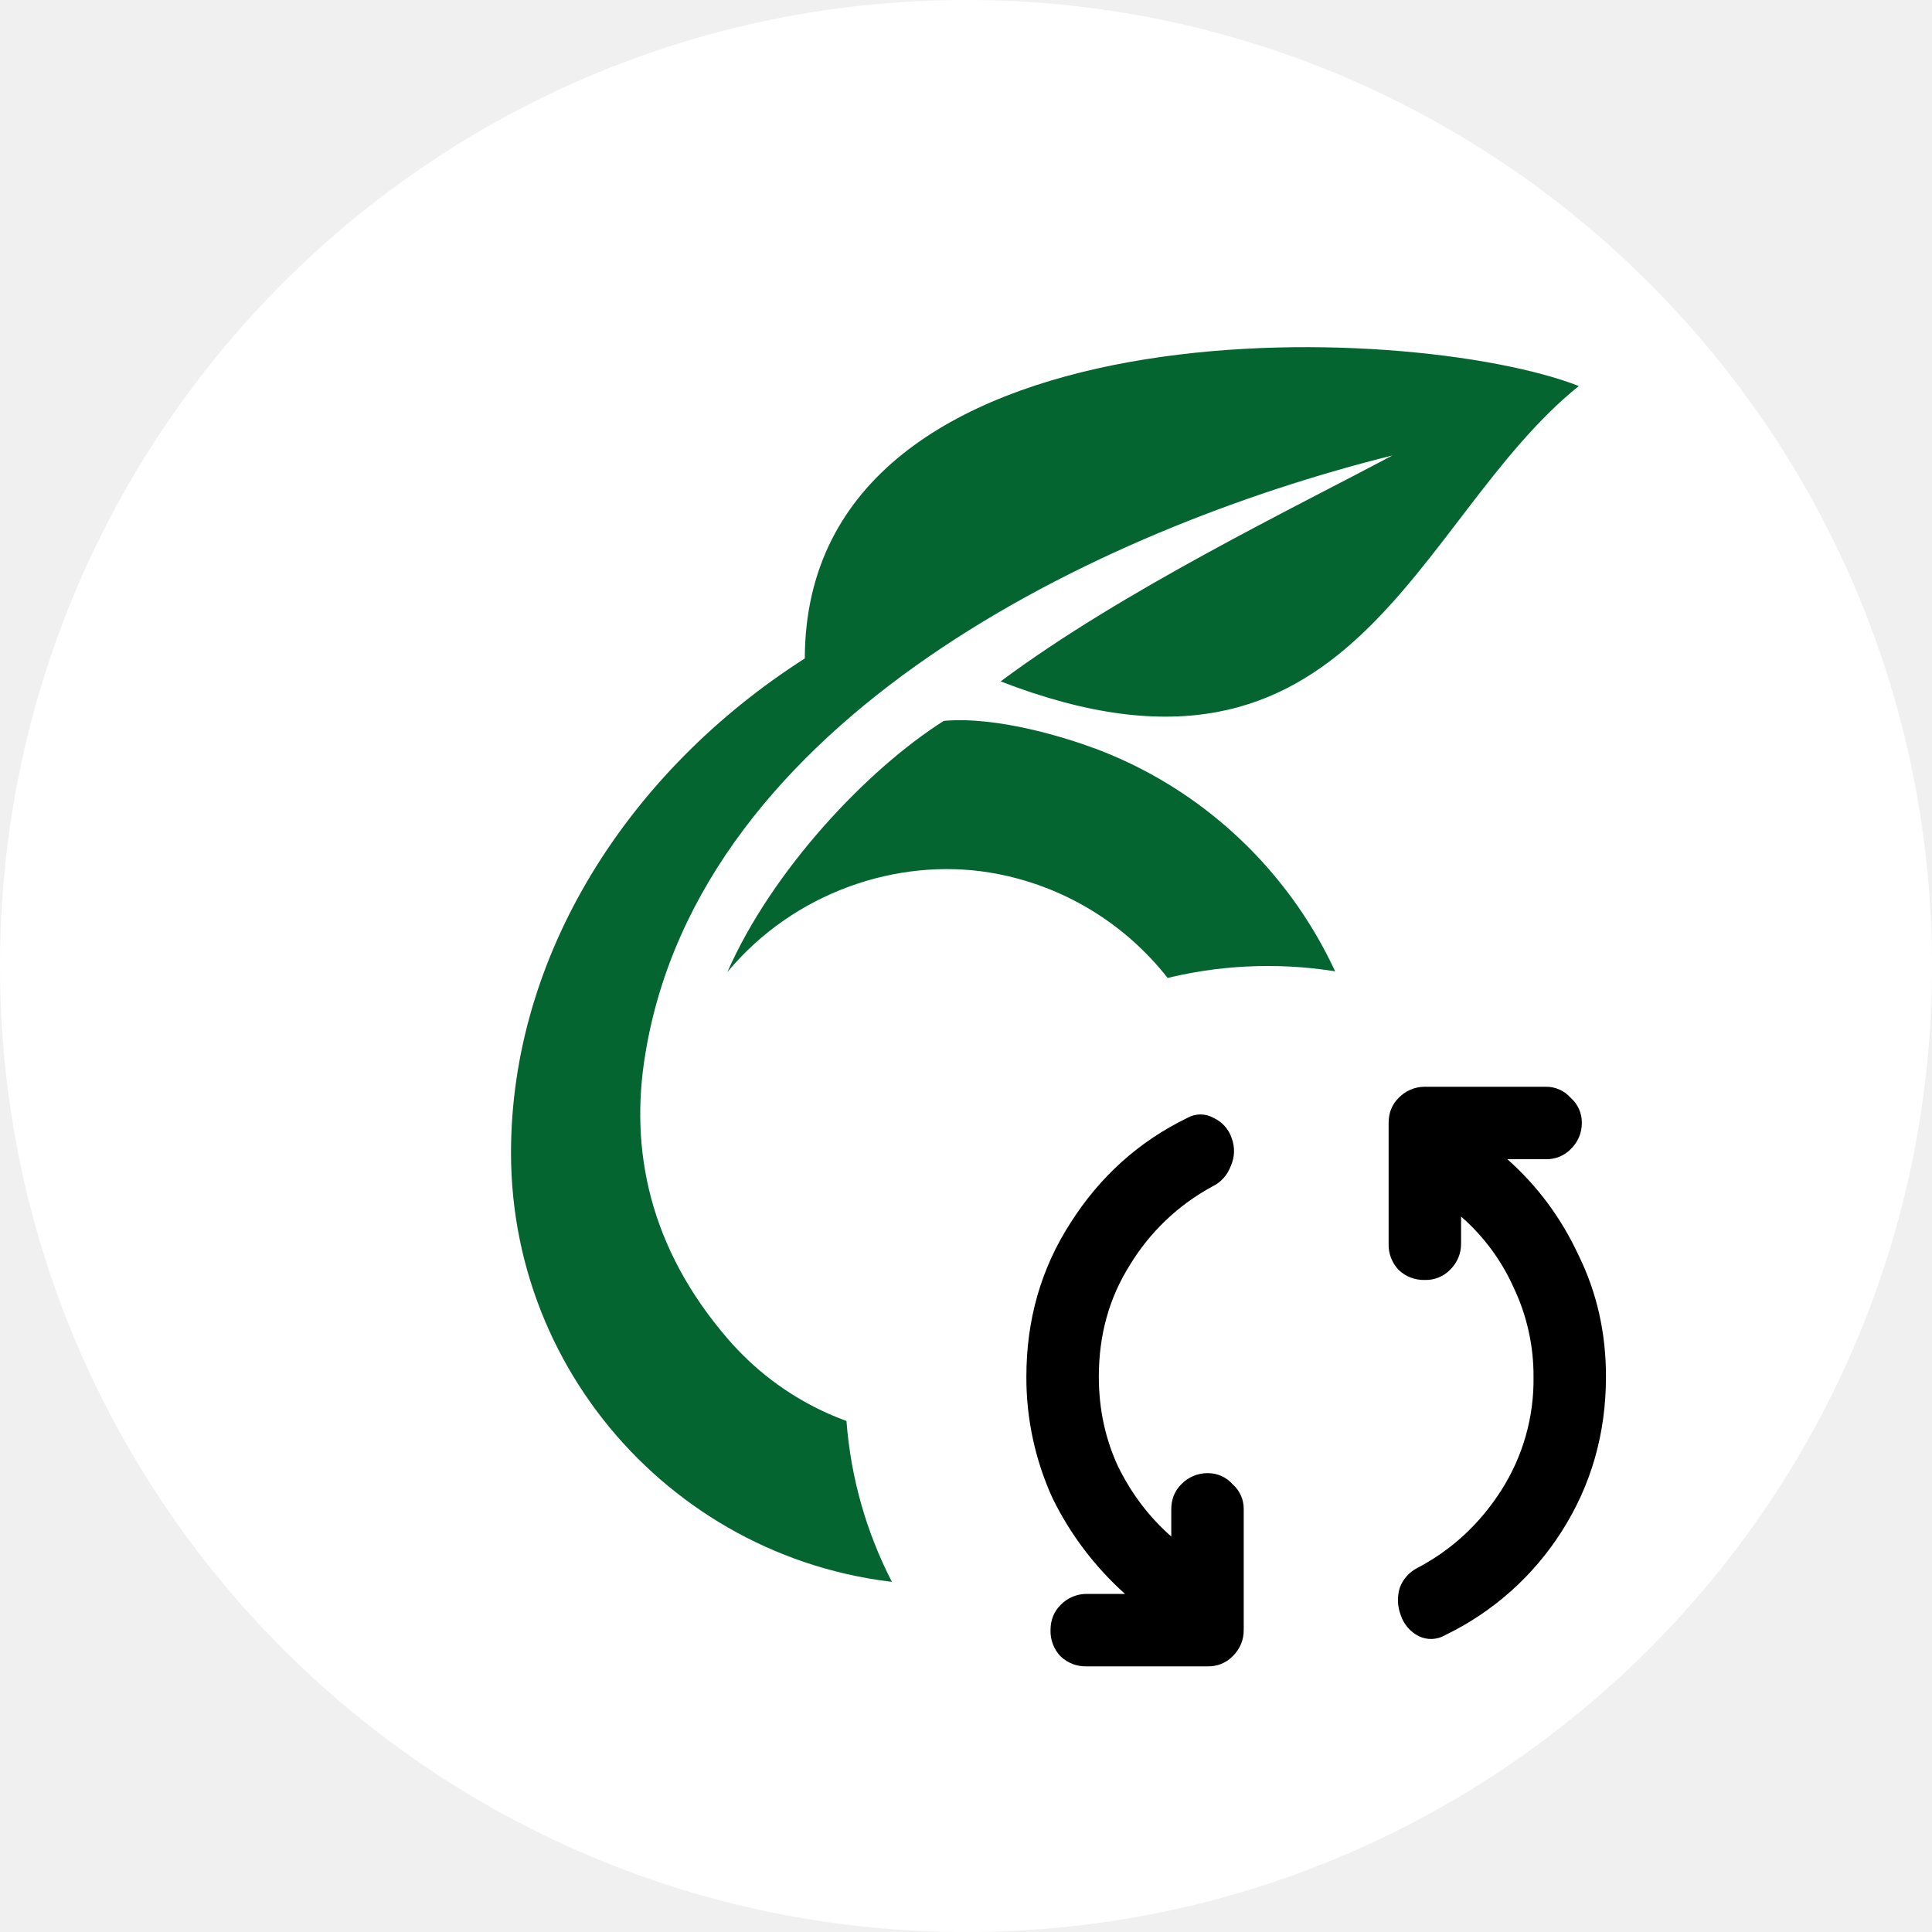
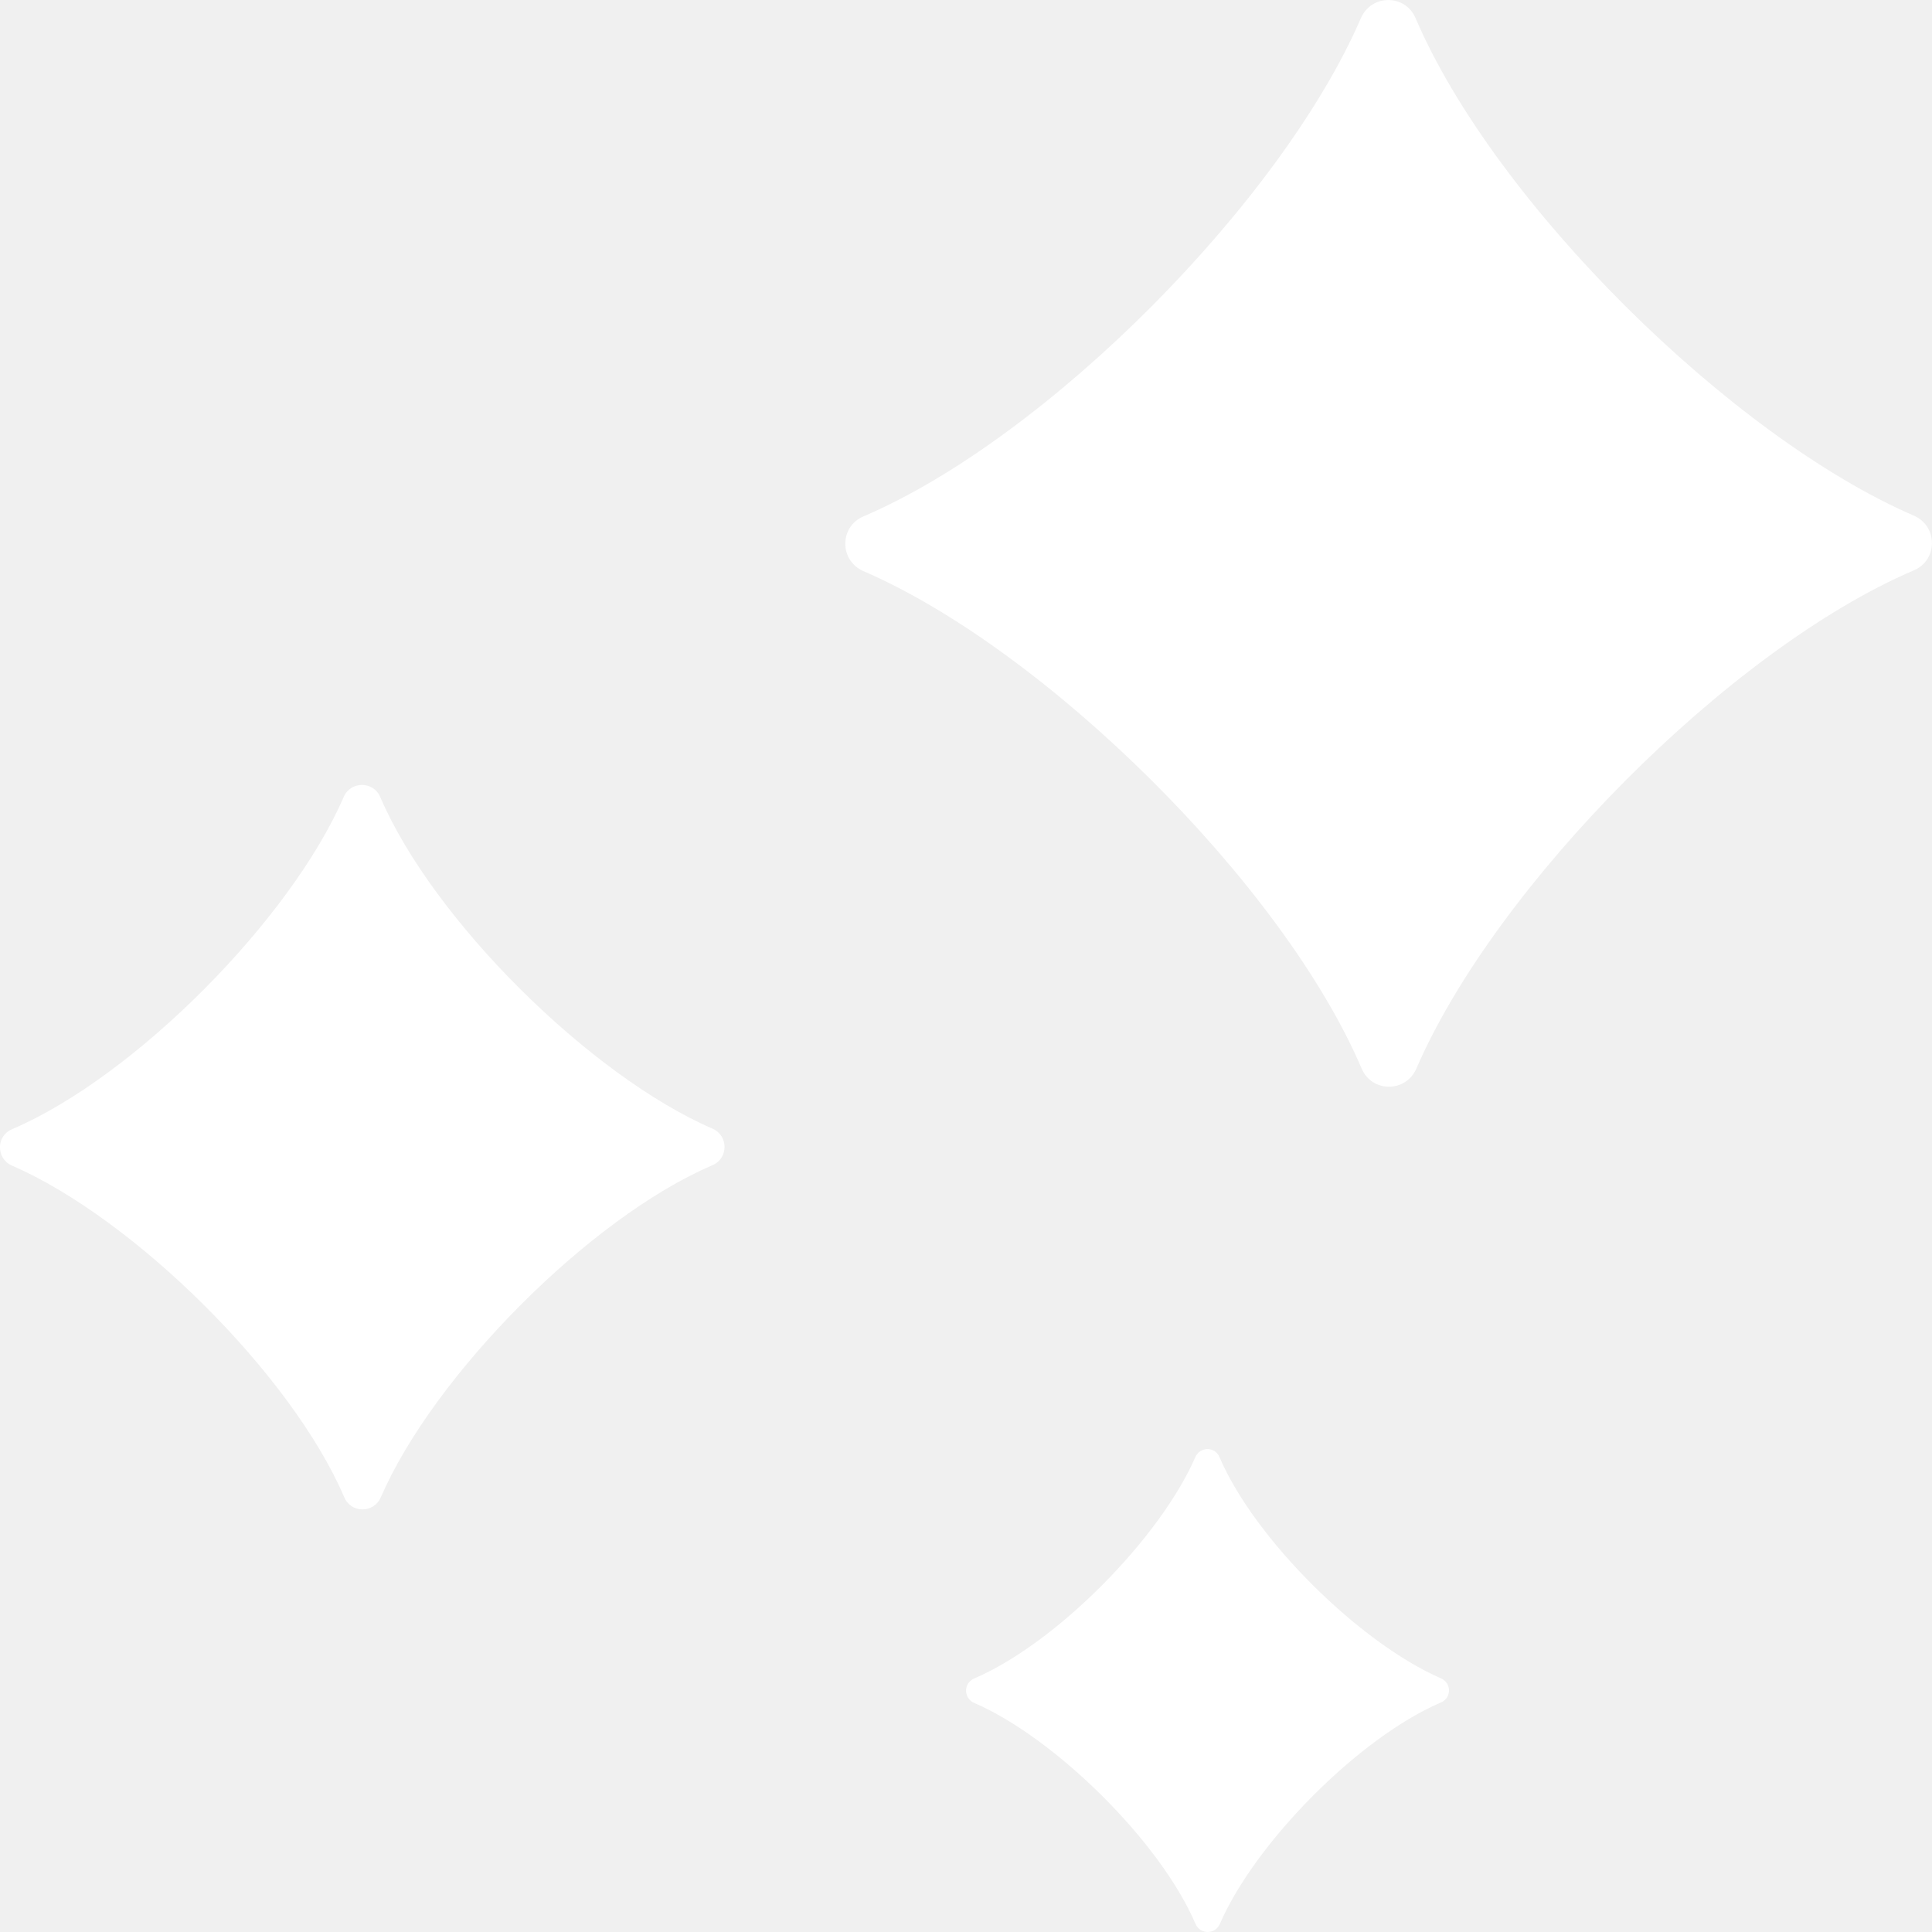
- <svg xmlns="http://www.w3.org/2000/svg" width="16" height="16" viewBox="0 0 16 16" fill="none">
-   <circle cx="8" cy="8" r="8" fill="#fff" />
-   <path d="M13.075 3.197C11.688 2.654 6.672 2.458 6.665 5.453C5.2 6.389 4.232 7.912 4.232 9.547C4.232 11.523 5.835 13.125 7.81 13.125C9.785 13.125 11.387 11.523 11.387 9.547C11.387 8.024 10.433 6.716 9.085 6.205C8.824 6.107 8.261 5.931 7.816 5.97C7.176 6.375 6.391 7.213 6.024 8.05C6.574 7.389 7.431 7.101 8.196 7.226C9.314 7.409 10.171 8.377 10.171 9.554C10.171 10.855 9.118 11.909 7.816 11.909C7.097 11.909 6.456 11.588 6.024 11.084C5.377 10.332 5.213 9.521 5.344 8.73C5.796 5.957 9.085 4.381 11.531 3.772C10.733 4.198 9.295 4.891 8.287 5.643C11.224 6.781 11.701 4.302 13.075 3.197Z" fill="#046530" />
-   <circle cx="10.5" cy="11.5" r="3.5" fill="#fff" />
-   <path fill="#000" d="M9.1 11.4q0 .4.158.742.167.341.442.583V12.5q0-.125.083-.208A.3.3 0 0 1 10 12.2a.27.27 0 0 1 .208.092.27.27 0 0 1 .092.208v1q0 .125-.092.217A.28.28 0 0 1 10 13.8H9a.3.3 0 0 1-.217-.083.3.3 0 0 1-.083-.217q0-.125.083-.208A.3.3 0 0 1 9 13.2h.317a2.6 2.6 0 0 1-.6-.792A2.4 2.4 0 0 1 8.5 11.4q0-.708.367-1.275.366-.575.966-.867a.22.22 0 0 1 .217 0 .28.28 0 0 1 .15.167.3.3 0 0 1-.008.233.3.3 0 0 1-.15.167 1.8 1.8 0 0 0-.684.65q-.258.408-.258.925m3.6 0a1.7 1.7 0 0 0-.167-.742 1.7 1.7 0 0 0-.433-.583v.225q0 .125-.092.217a.28.28 0 0 1-.208.083.3.3 0 0 1-.217-.083.3.3 0 0 1-.083-.217v-1q0-.125.083-.208A.3.3 0 0 1 11.8 9h1a.27.27 0 0 1 .208.092.27.27 0 0 1 .092.208q0 .125-.092.217a.28.28 0 0 1-.208.083h-.317q.376.333.592.8.225.459.225 1 0 .708-.367 1.283a2.36 2.36 0 0 1-.966.859.23.23 0 0 1-.217.008.3.3 0 0 1-.15-.175.35.35 0 0 1-.008-.225.3.3 0 0 1 .15-.167q.425-.225.691-.641a1.7 1.7 0 0 0 .267-.942" />
+ <svg xmlns="http://www.w3.org/2000/svg" width="current" height="current" viewBox="0 0 10 10" fill="white">
+   <path d="M9.906 2.669C8.96 2.26 7.736 1.05 7.327 0.094C7.274 -0.031 7.098 -0.031 7.044 0.094C6.635 1.04 5.425 2.264 4.469 2.673C4.344 2.726 4.344 2.902 4.469 2.956C5.415 3.365 6.639 4.575 7.048 5.531C7.101 5.656 7.277 5.656 7.331 5.531C7.74 4.585 8.95 3.361 9.906 2.952C10.031 2.899 10.031 2.723 9.906 2.669Z" fill="current" />
+   <path d="M3.688 5.842C3.057 5.569 2.241 4.763 1.968 4.125C1.932 4.042 1.815 4.042 1.779 4.125C1.506 4.756 0.7 5.572 0.062 5.845C-0.021 5.88 -0.021 5.997 0.062 6.033C0.693 6.307 1.509 7.113 1.782 7.75C1.818 7.834 1.935 7.833 1.971 7.75C2.244 7.12 3.05 6.304 3.688 6.031C3.771 5.995 3.771 5.878 3.688 5.842Z" fill="current" />
+   <path d="M7.458 8.687C7.038 8.504 6.494 7.967 6.312 7.542C6.289 7.486 6.211 7.487 6.187 7.542C6.004 7.962 5.467 8.506 5.042 8.688C4.986 8.712 4.987 8.79 5.042 8.814C5.462 8.996 6.006 9.533 6.188 9.958C6.212 10.014 6.29 10.014 6.314 9.958C6.496 9.538 7.033 8.994 7.458 8.812C7.514 8.789 7.514 8.711 7.458 8.687Z" fill="current" />
</svg>
